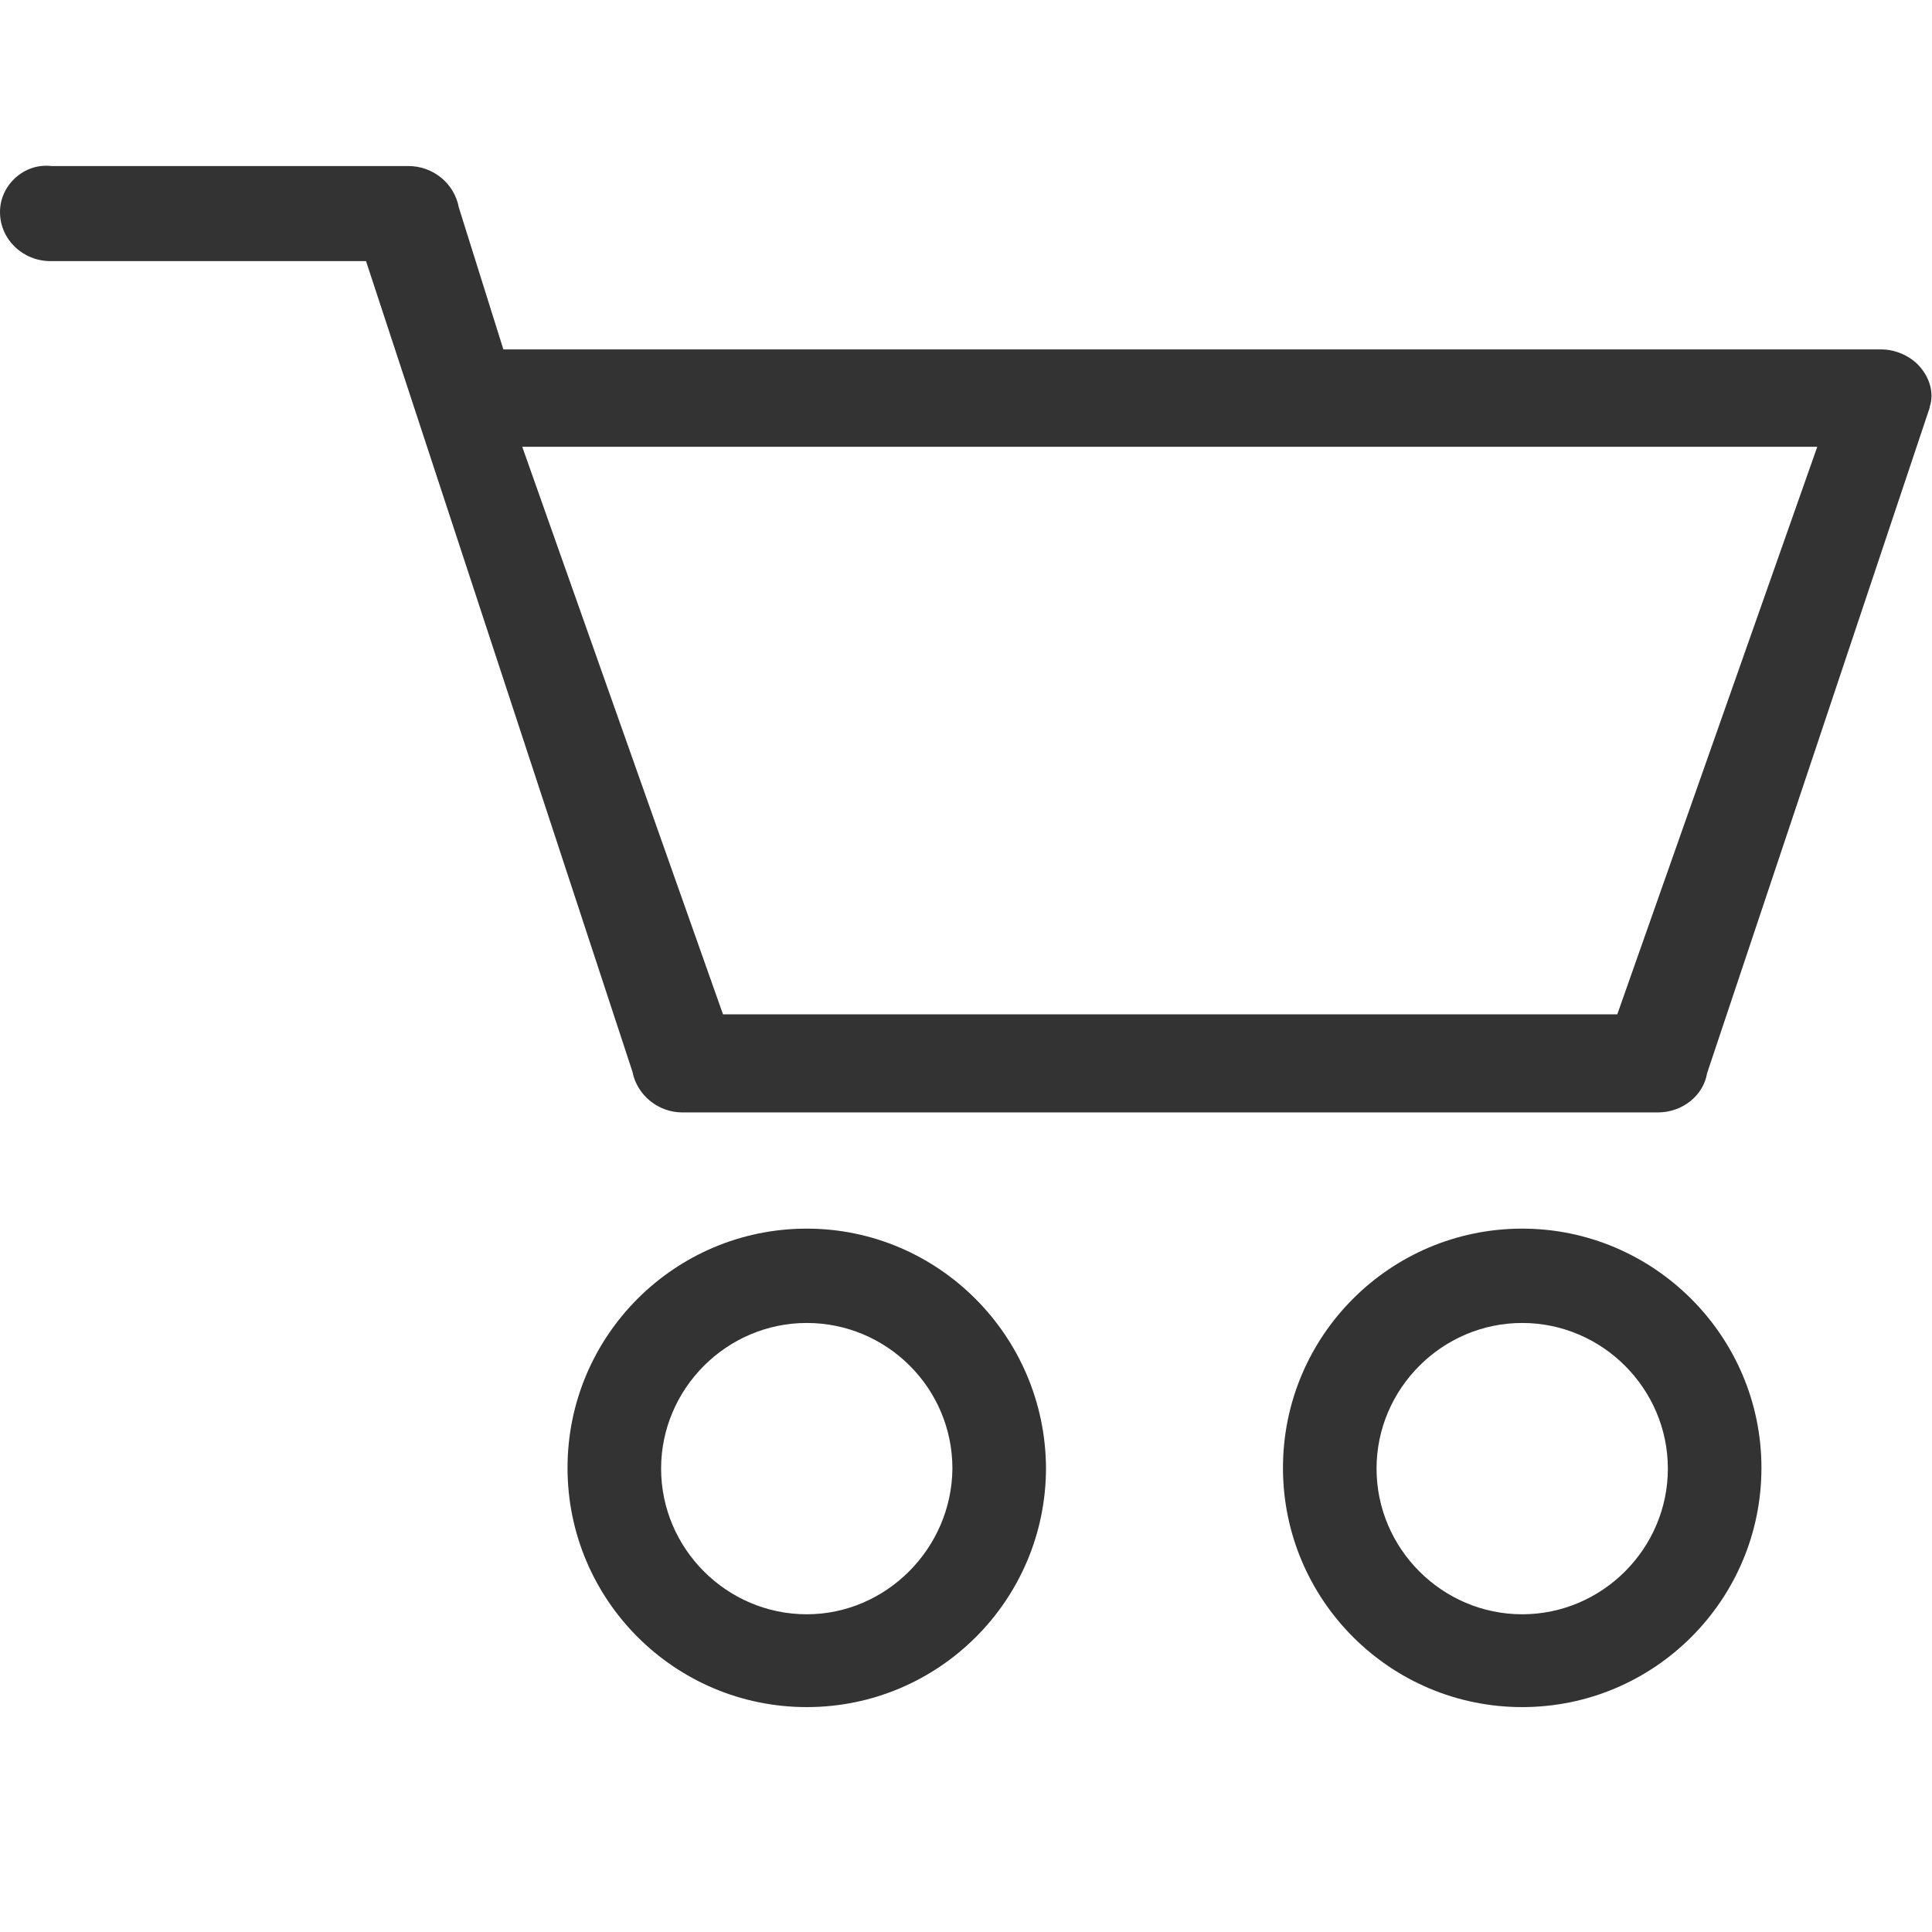
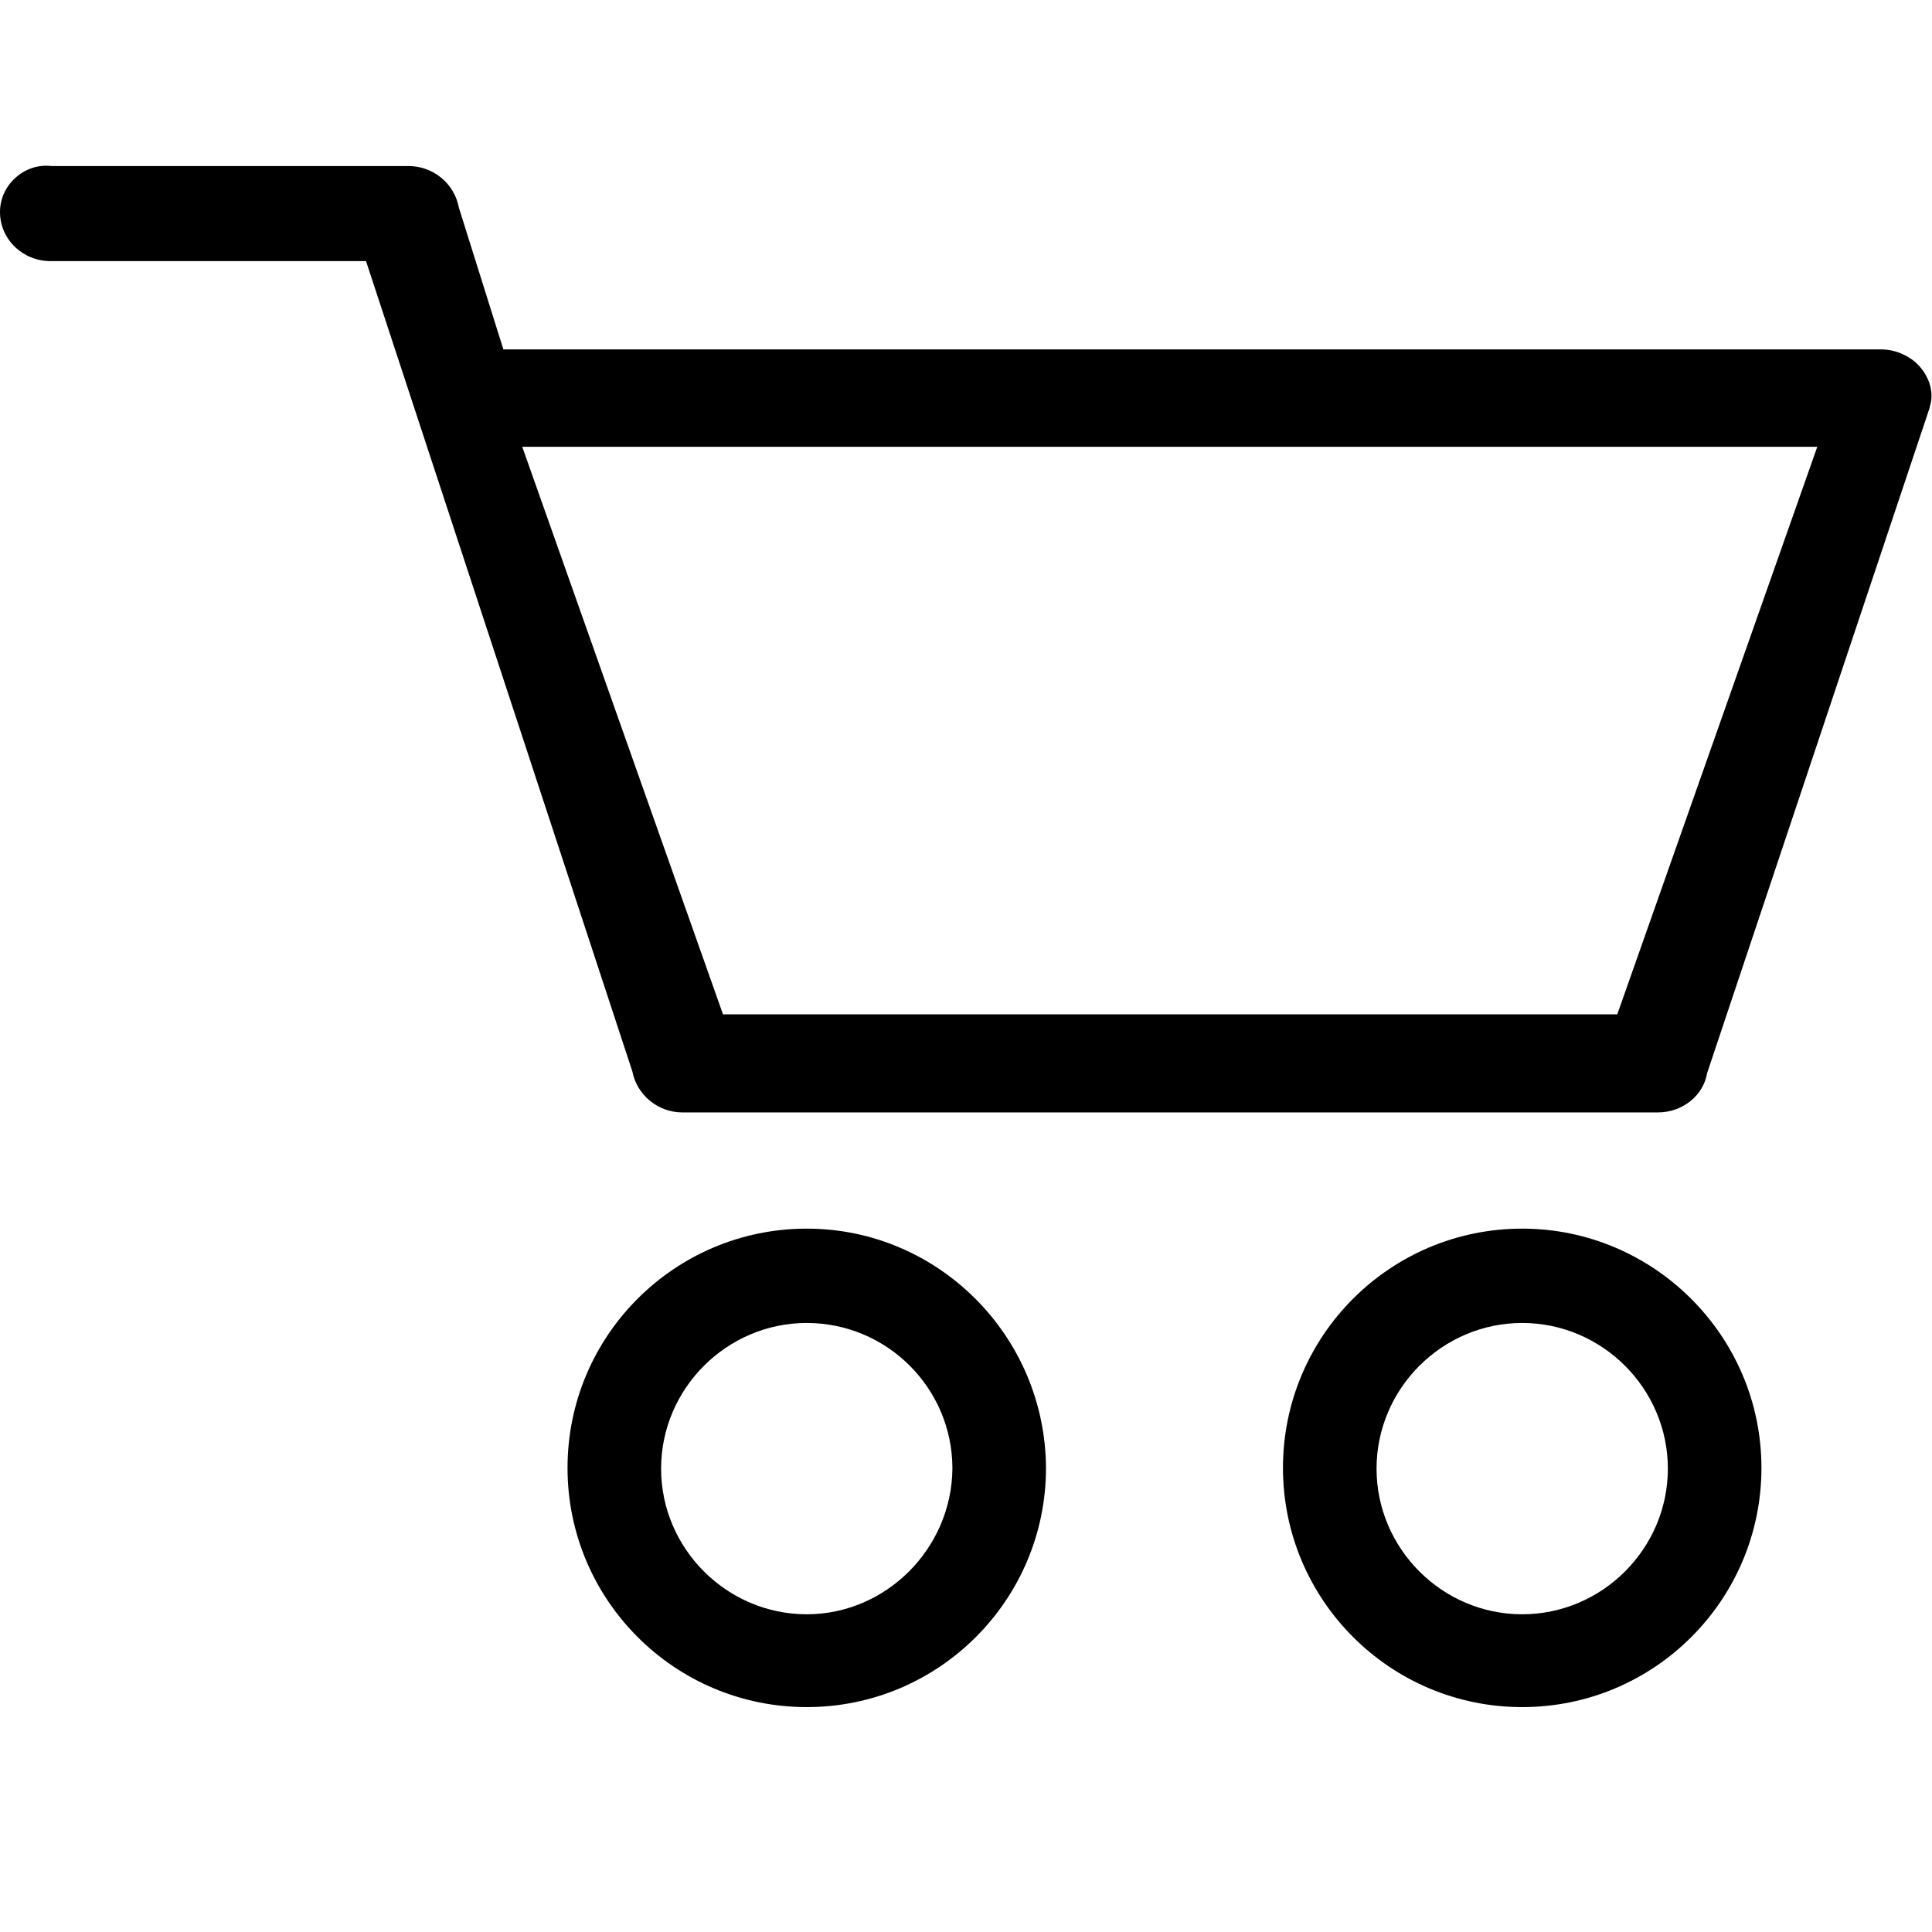
<svg xmlns="http://www.w3.org/2000/svg" version="1.1" id="Capa_1" x="0px" y="0px" viewBox="0 0 256 256" style="enable-background:new 0 0 256 256;" xml:space="preserve">
-   <style type="text/css">
- 	.st0{fill:#333333;}
- </style>
  <g>
-     <path class="st0" d="M254.4,48.6c-1.2-1.4-3.2-2.3-5.1-2.3H66.7l-5.9-18.8c-0.6-3.2-3.4-5.5-6.7-5.5L6.8,22C5,21.8,3.3,22.4,2,23.6   c-1.3,1.2-2,2.8-2,4.5c0,3.6,3,6.5,6.7,6.5h41.8l35.3,107.4c0.6,3.1,3.4,5.4,6.6,5.4h129.3c3.2,0,6-2.2,6.5-5.2l29.5-88.2l0-0.1   C256.3,52.1,255.7,50.1,254.4,48.6z M95.8,134.4L69.2,59.2h171.6l-26.5,75.2H95.8z" />
-     <path class="st0" d="M106.9,162.8c-17.5,0-31.7,14.2-31.7,31.7c0,17.5,14.2,31.7,31.7,31.7c17.5,0,31.7-14.2,31.7-31.7   C138.5,177,124.3,162.8,106.9,162.8z M126.2,194.6c-0.1,10.6-8.8,19.3-19.3,19.3c-10.6,0-19.3-8.7-19.3-19.3   c0-10.6,8.7-19.3,19.3-19.3C117.5,175.3,126.2,183.9,126.2,194.6L126.2,194.6z" />
-     <path class="st0" d="M201.7,162.8c-17.5,0-31.7,14.2-31.7,31.7c0,17.5,14.2,31.7,31.7,31.7c17.5,0,31.7-14.2,31.7-31.7   C233.4,177,219.1,162.8,201.7,162.8z M201.7,213.9c-10.6,0-19.3-8.7-19.3-19.3c0-10.6,8.7-19.3,19.3-19.3s19.3,8.7,19.3,19.3   C221,205.2,212.3,213.9,201.7,213.9z" />
+     <path fill="currentColor" class="st0" d="M254.4,48.6c-1.2-1.4-3.2-2.3-5.1-2.3H66.7l-5.9-18.8c-0.6-3.2-3.4-5.5-6.7-5.5L6.8,22C5,21.8,3.3,22.4,2,23.6   c-1.3,1.2-2,2.8-2,4.5c0,3.6,3,6.5,6.7,6.5h41.8l35.3,107.4c0.6,3.1,3.4,5.4,6.6,5.4h129.3c3.2,0,6-2.2,6.5-5.2l29.5-88.2l0-0.1   C256.3,52.1,255.7,50.1,254.4,48.6z M95.8,134.4L69.2,59.2h171.6l-26.5,75.2H95.8z" />
+     <path fill="currentColor" class="st0" d="M106.9,162.8c-17.5,0-31.7,14.2-31.7,31.7c0,17.5,14.2,31.7,31.7,31.7c17.5,0,31.7-14.2,31.7-31.7   C138.5,177,124.3,162.8,106.9,162.8z M126.2,194.6c-0.1,10.6-8.8,19.3-19.3,19.3c-10.6,0-19.3-8.7-19.3-19.3   c0-10.6,8.7-19.3,19.3-19.3C117.5,175.3,126.2,183.9,126.2,194.6L126.2,194.6z" />
+     <path fill="currentColor" class="st0" d="M201.7,162.8c-17.5,0-31.7,14.2-31.7,31.7c0,17.5,14.2,31.7,31.7,31.7c17.5,0,31.7-14.2,31.7-31.7   C233.4,177,219.1,162.8,201.7,162.8z M201.7,213.9c-10.6,0-19.3-8.7-19.3-19.3c0-10.6,8.7-19.3,19.3-19.3s19.3,8.7,19.3,19.3   C221,205.2,212.3,213.9,201.7,213.9z" />
  </g>
</svg>
